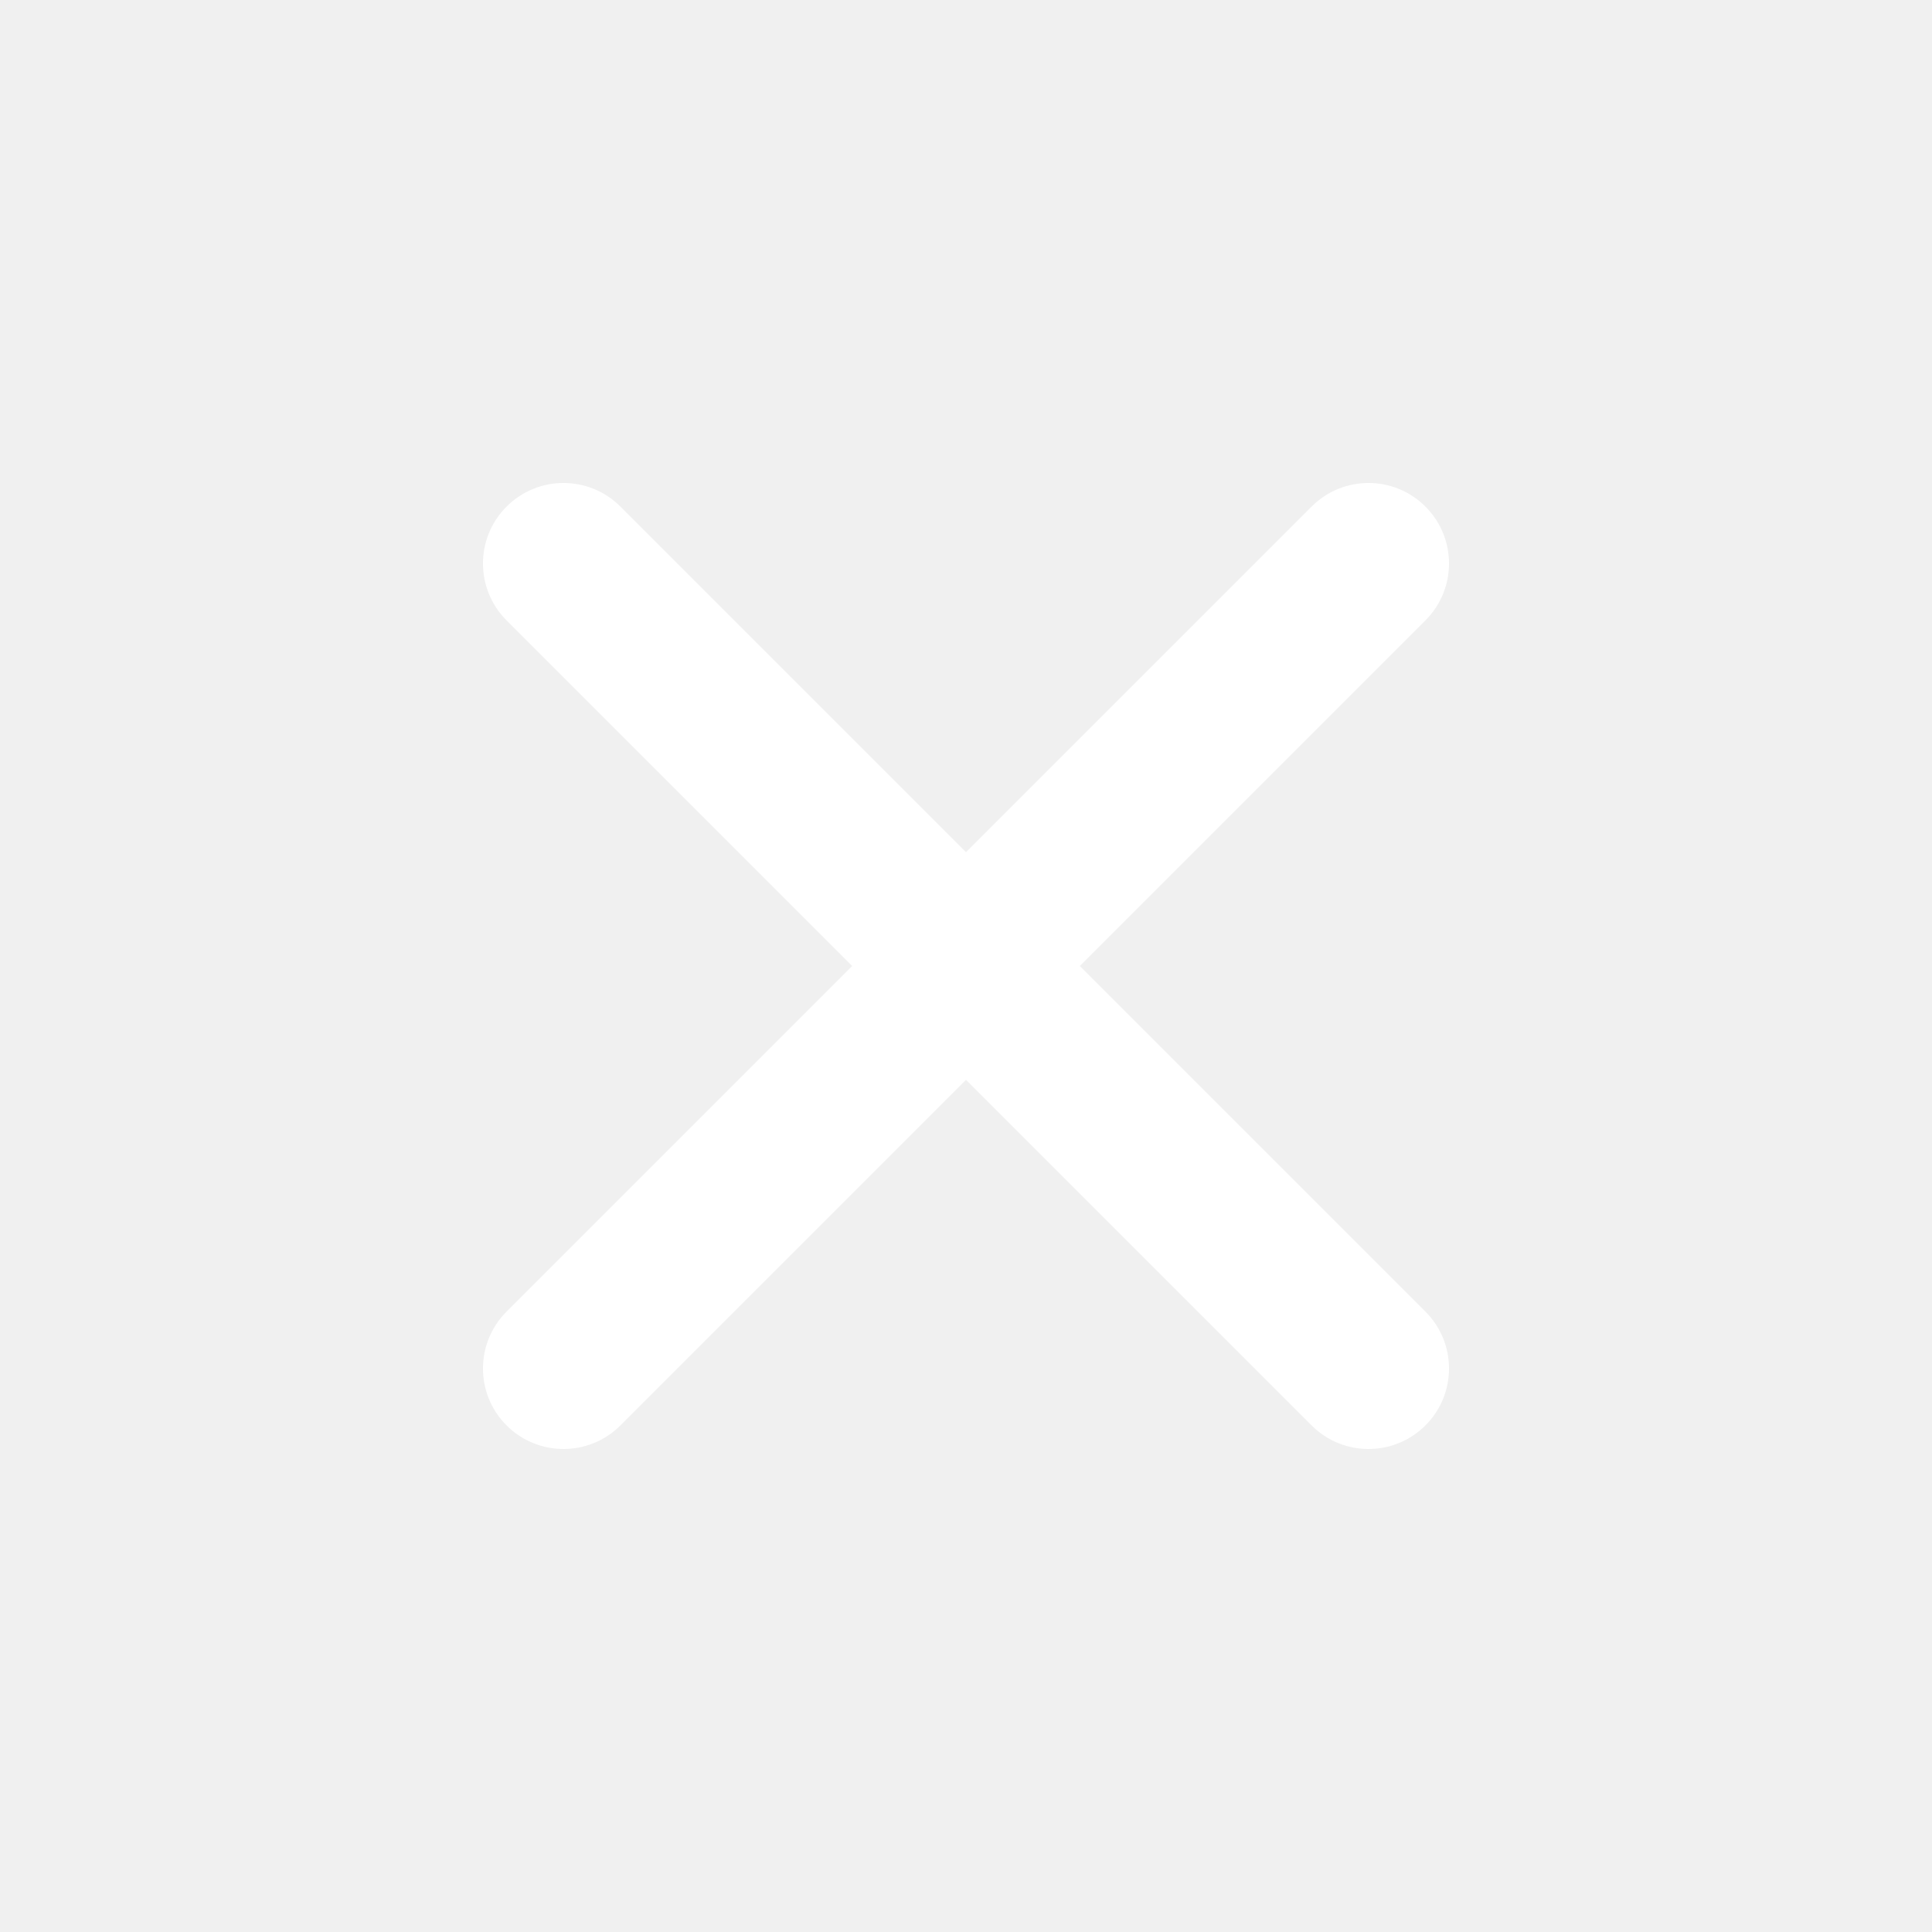
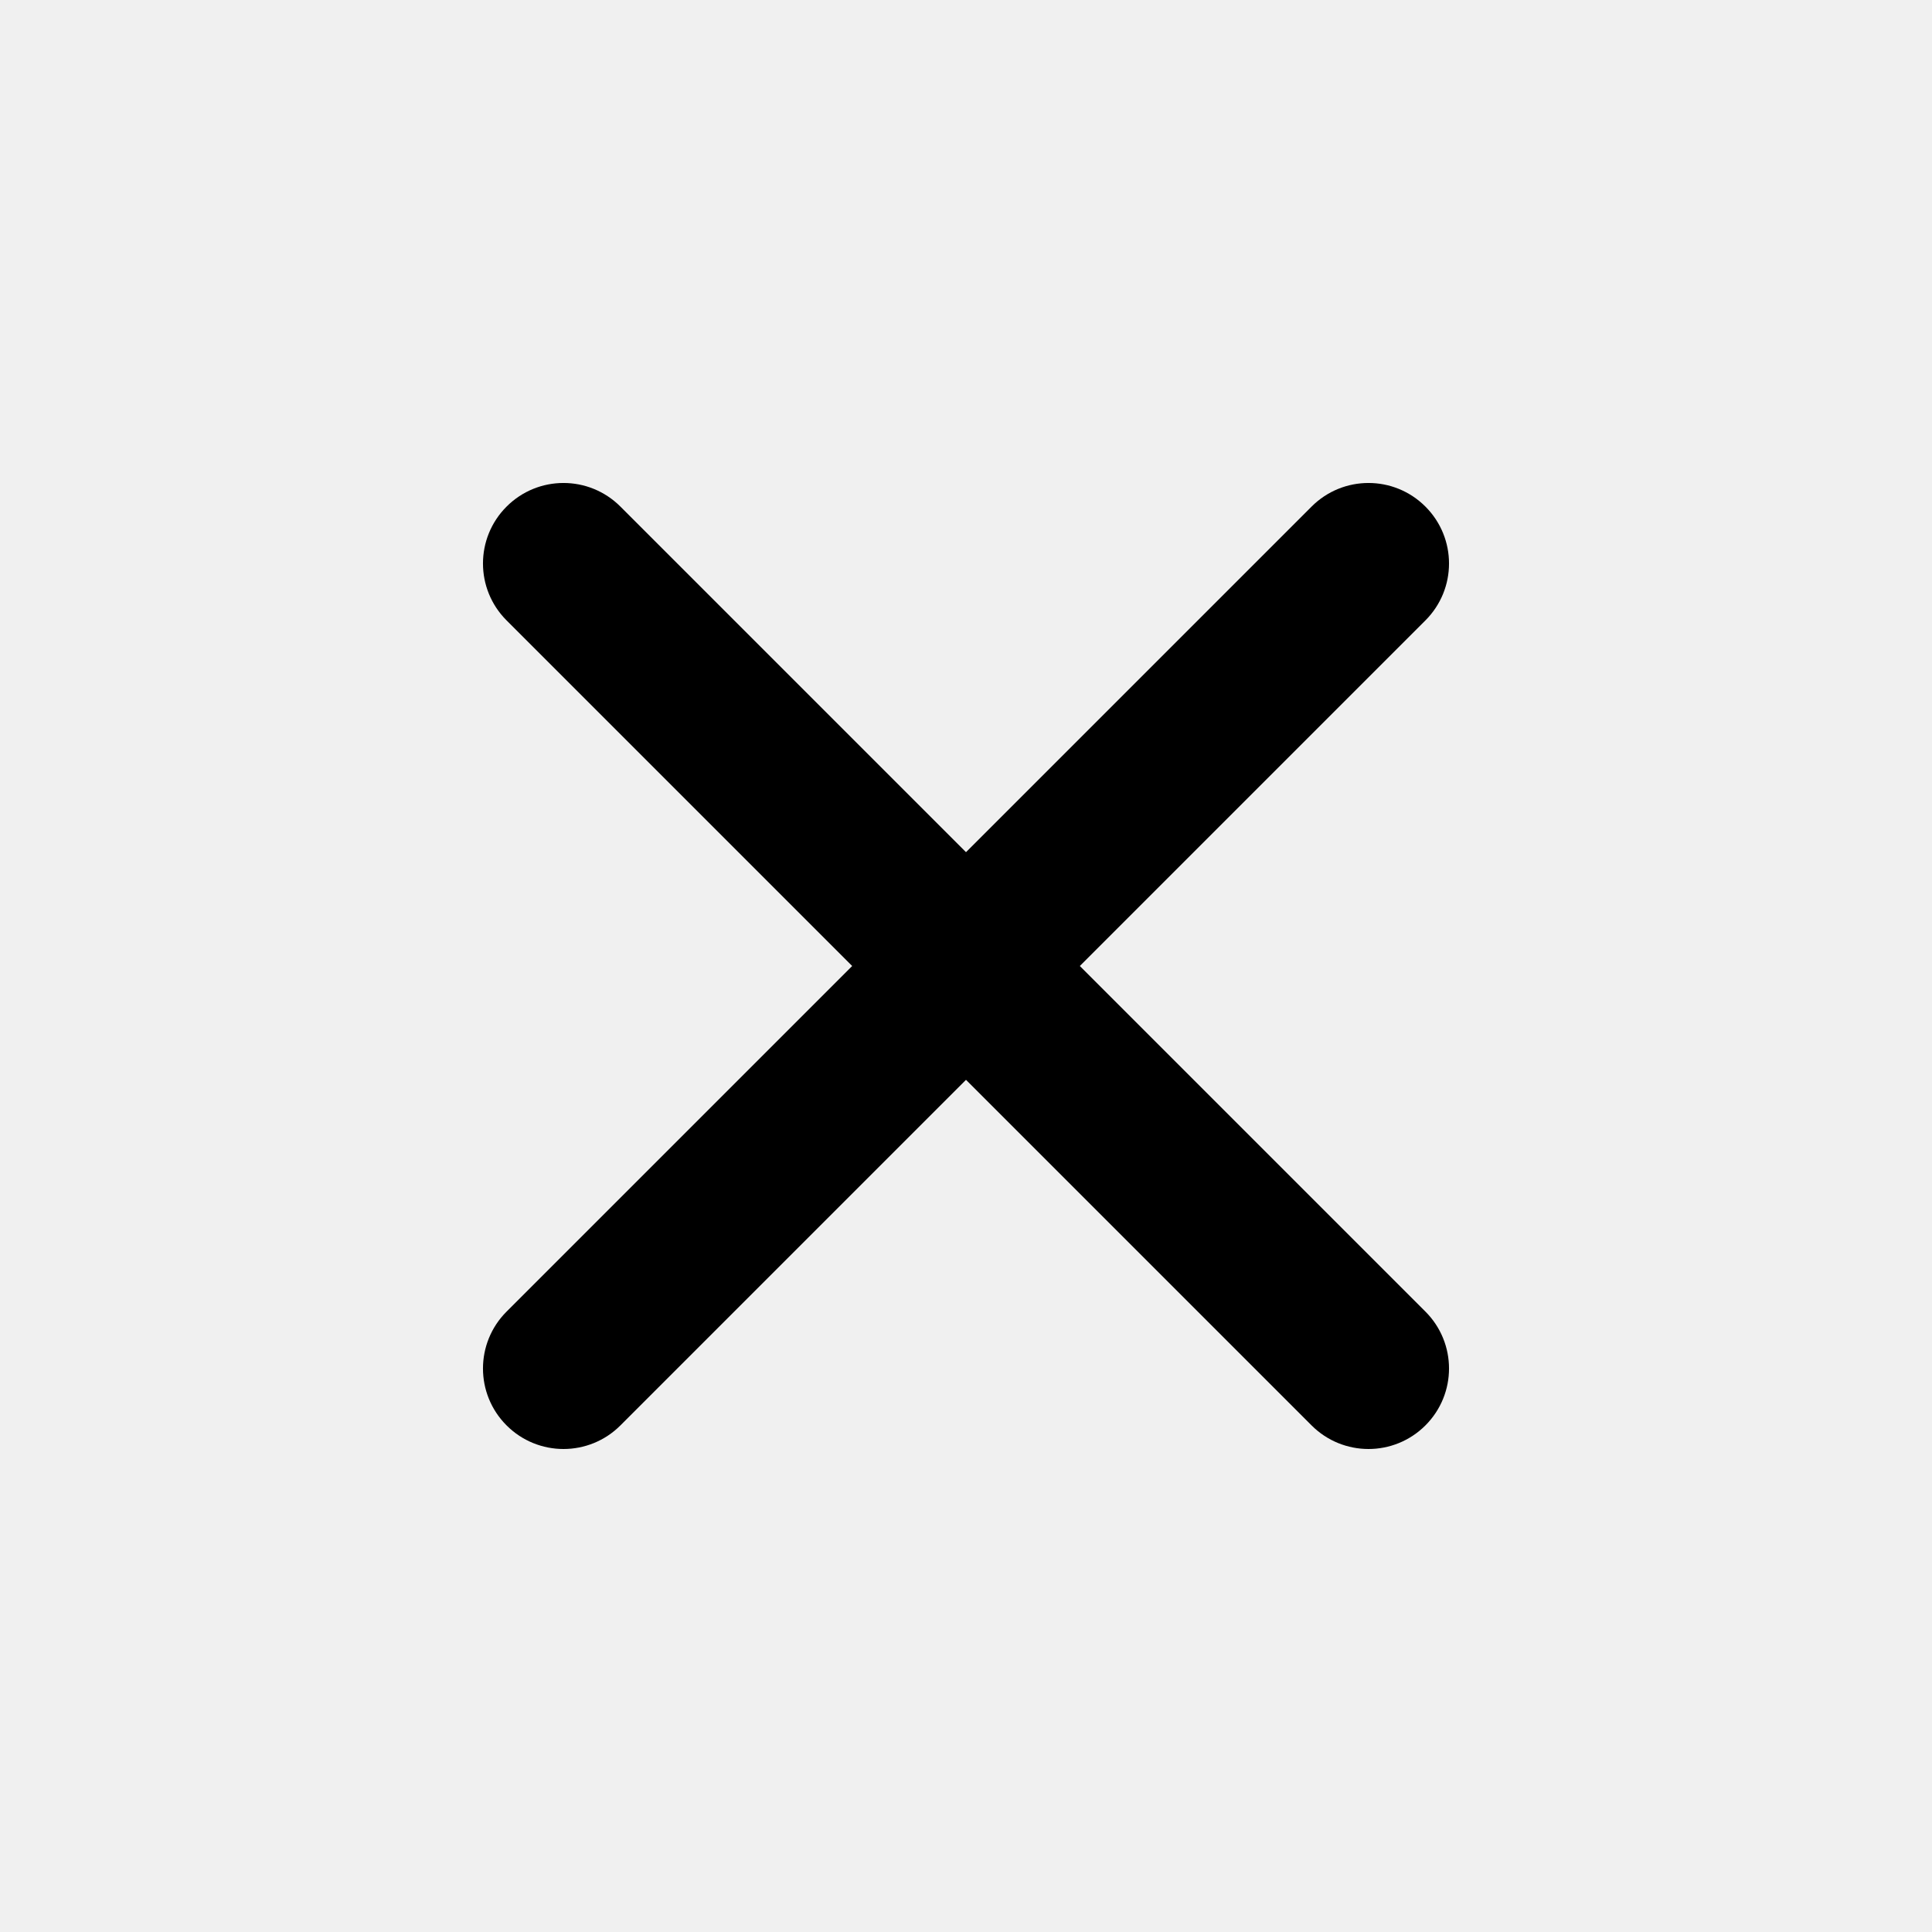
<svg xmlns="http://www.w3.org/2000/svg" fill="none" height="24" viewBox="0 0 24 24" width="24">
  <mask height="13" maskUnits="userSpaceOnUse" width="14" x="5" y="5">
    <path d="m13.414 12 4.293-4.293c.391-.391.391-1.023 0-1.414s-1.023-.391-1.414 0l-4.293 4.293-4.293-4.293c-.391-.391-1.023-.391-1.414 0s-.391 1.023 0 1.414l4.293 4.293-4.293 4.293c-.391.391-.391 1.023 0 1.414.195.195.451.293.707.293s.512-.098.707-.293l4.293-4.293 4.293 4.293c.195.195.451.293.707.293s.512-.098.707-.293c.391-.391.391-1.023 0-1.414z" fill="#fff" />
  </mask>
-   <path d="m13.414 12 4.293-4.293c.391-.391.391-1.023 0-1.414s-1.023-.391-1.414 0l-4.293 4.293-4.293-4.293c-.391-.391-1.023-.391-1.414 0s-.391 1.023 0 1.414l4.293 4.293-4.293 4.293c-.391.391-.391 1.023 0 1.414.195.195.451.293.707.293s.512-.098.707-.293l4.293-4.293 4.293 4.293c.195.195.451.293.707.293s.512-.098.707-.293c.391-.391.391-1.023 0-1.414z" fill="#fff" />
+   <path d="m13.414 12 4.293-4.293c.391-.391.391-1.023 0-1.414s-1.023-.391-1.414 0l-4.293 4.293-4.293-4.293c-.391-.391-1.023-.391-1.414 0s-.391 1.023 0 1.414l4.293 4.293-4.293 4.293c-.391.391-.391 1.023 0 1.414.195.195.451.293.707.293s.512-.098.707-.293l4.293-4.293 4.293 4.293c.195.195.451.293.707.293s.512-.098.707-.293c.391-.391.391-1.023 0-1.414z" fill="currentColor" />
</svg>
